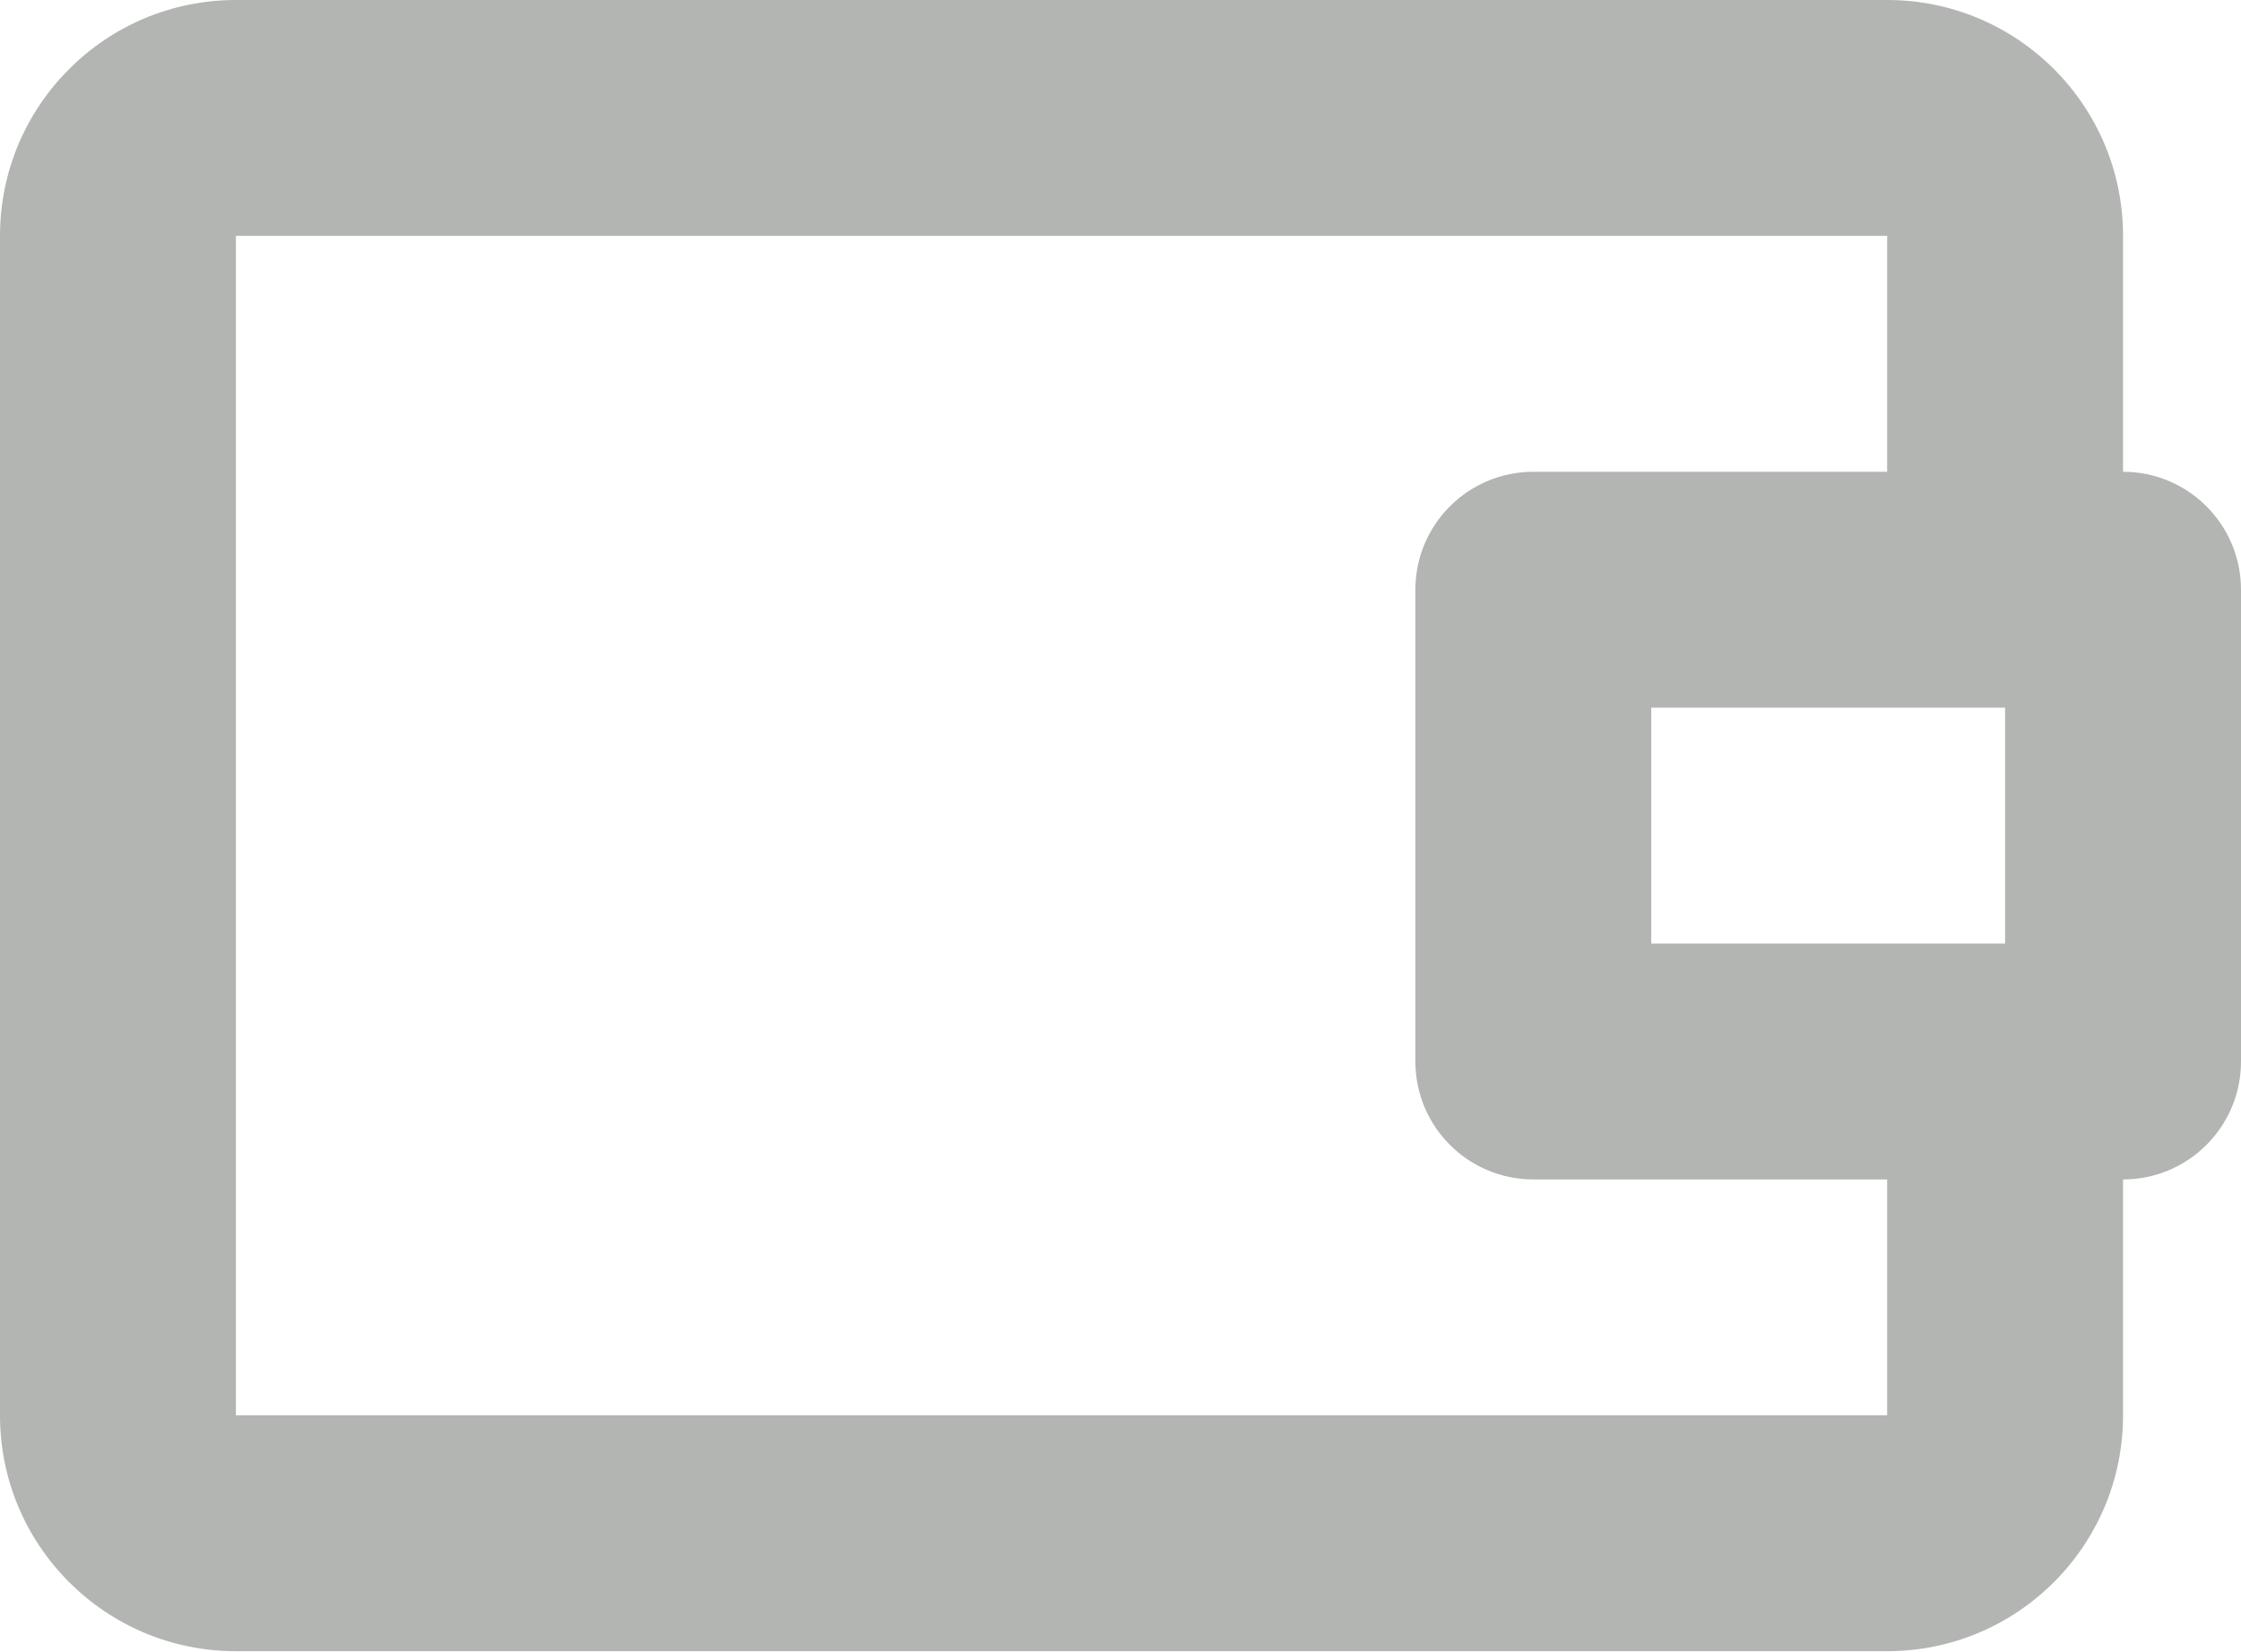
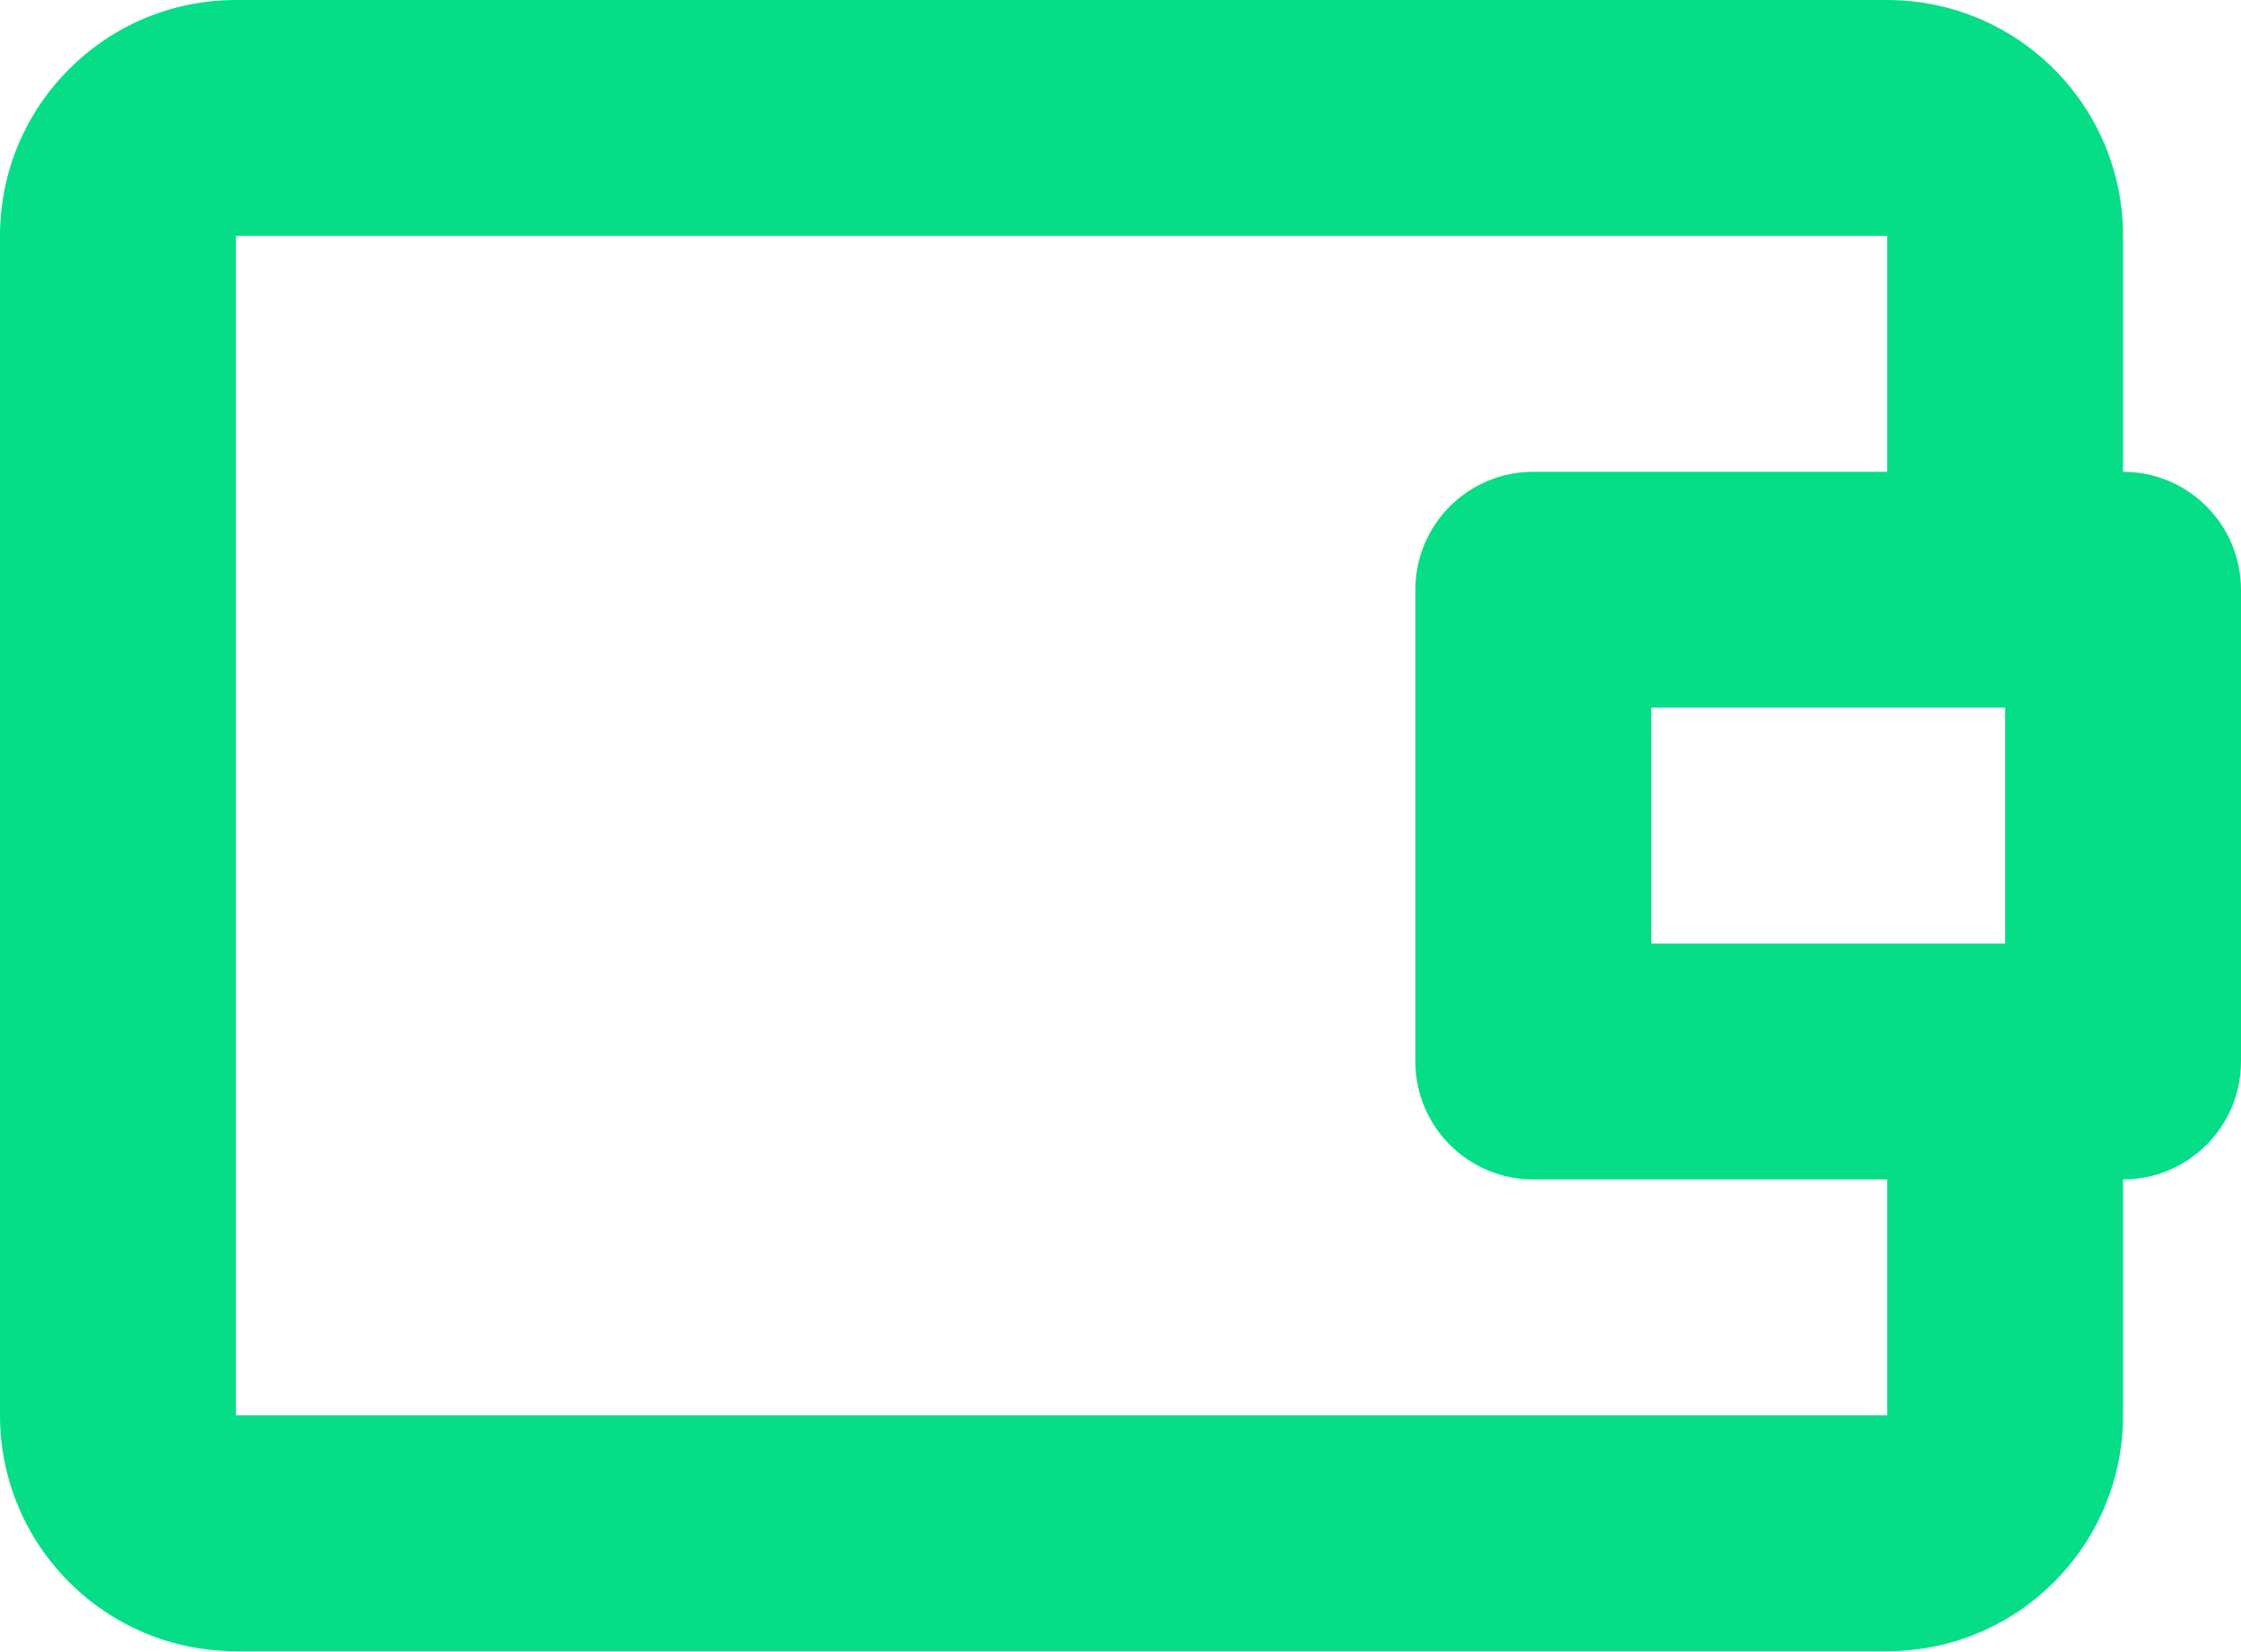
<svg xmlns="http://www.w3.org/2000/svg" width="19" height="14" viewBox="0 0 19 14">
-   <path fill="#B2B5B2" fill-rule="nonzero" d="M16 4V2H2v10h14v-2h-3a1 1 0 0 1-1-1V5a1 1 0 0 1 1-1h3zm2 6v2a2 2 0 0 1-2 2H2a2 2 0 0 1-2-2V2a2 2 0 0 1 2-2h14a2 2 0 0 1 2 2v2a1 1 0 0 1 1 1v4a1 1 0 0 1-1 1zm-4-4v2h3V6h-3z" />
+   <path fill="#05de87" fill-rule="nonzero" d="M16 4V2H2v10h14v-2h-3a1 1 0 0 1-1-1V5a1 1 0 0 1 1-1h3zm2 6v2a2 2 0 0 1-2 2H2a2 2 0 0 1-2-2V2a2 2 0 0 1 2-2h14a2 2 0 0 1 2 2v2a1 1 0 0 1 1 1v4a1 1 0 0 1-1 1zm-4-4v2h3V6h-3z" />
</svg>
